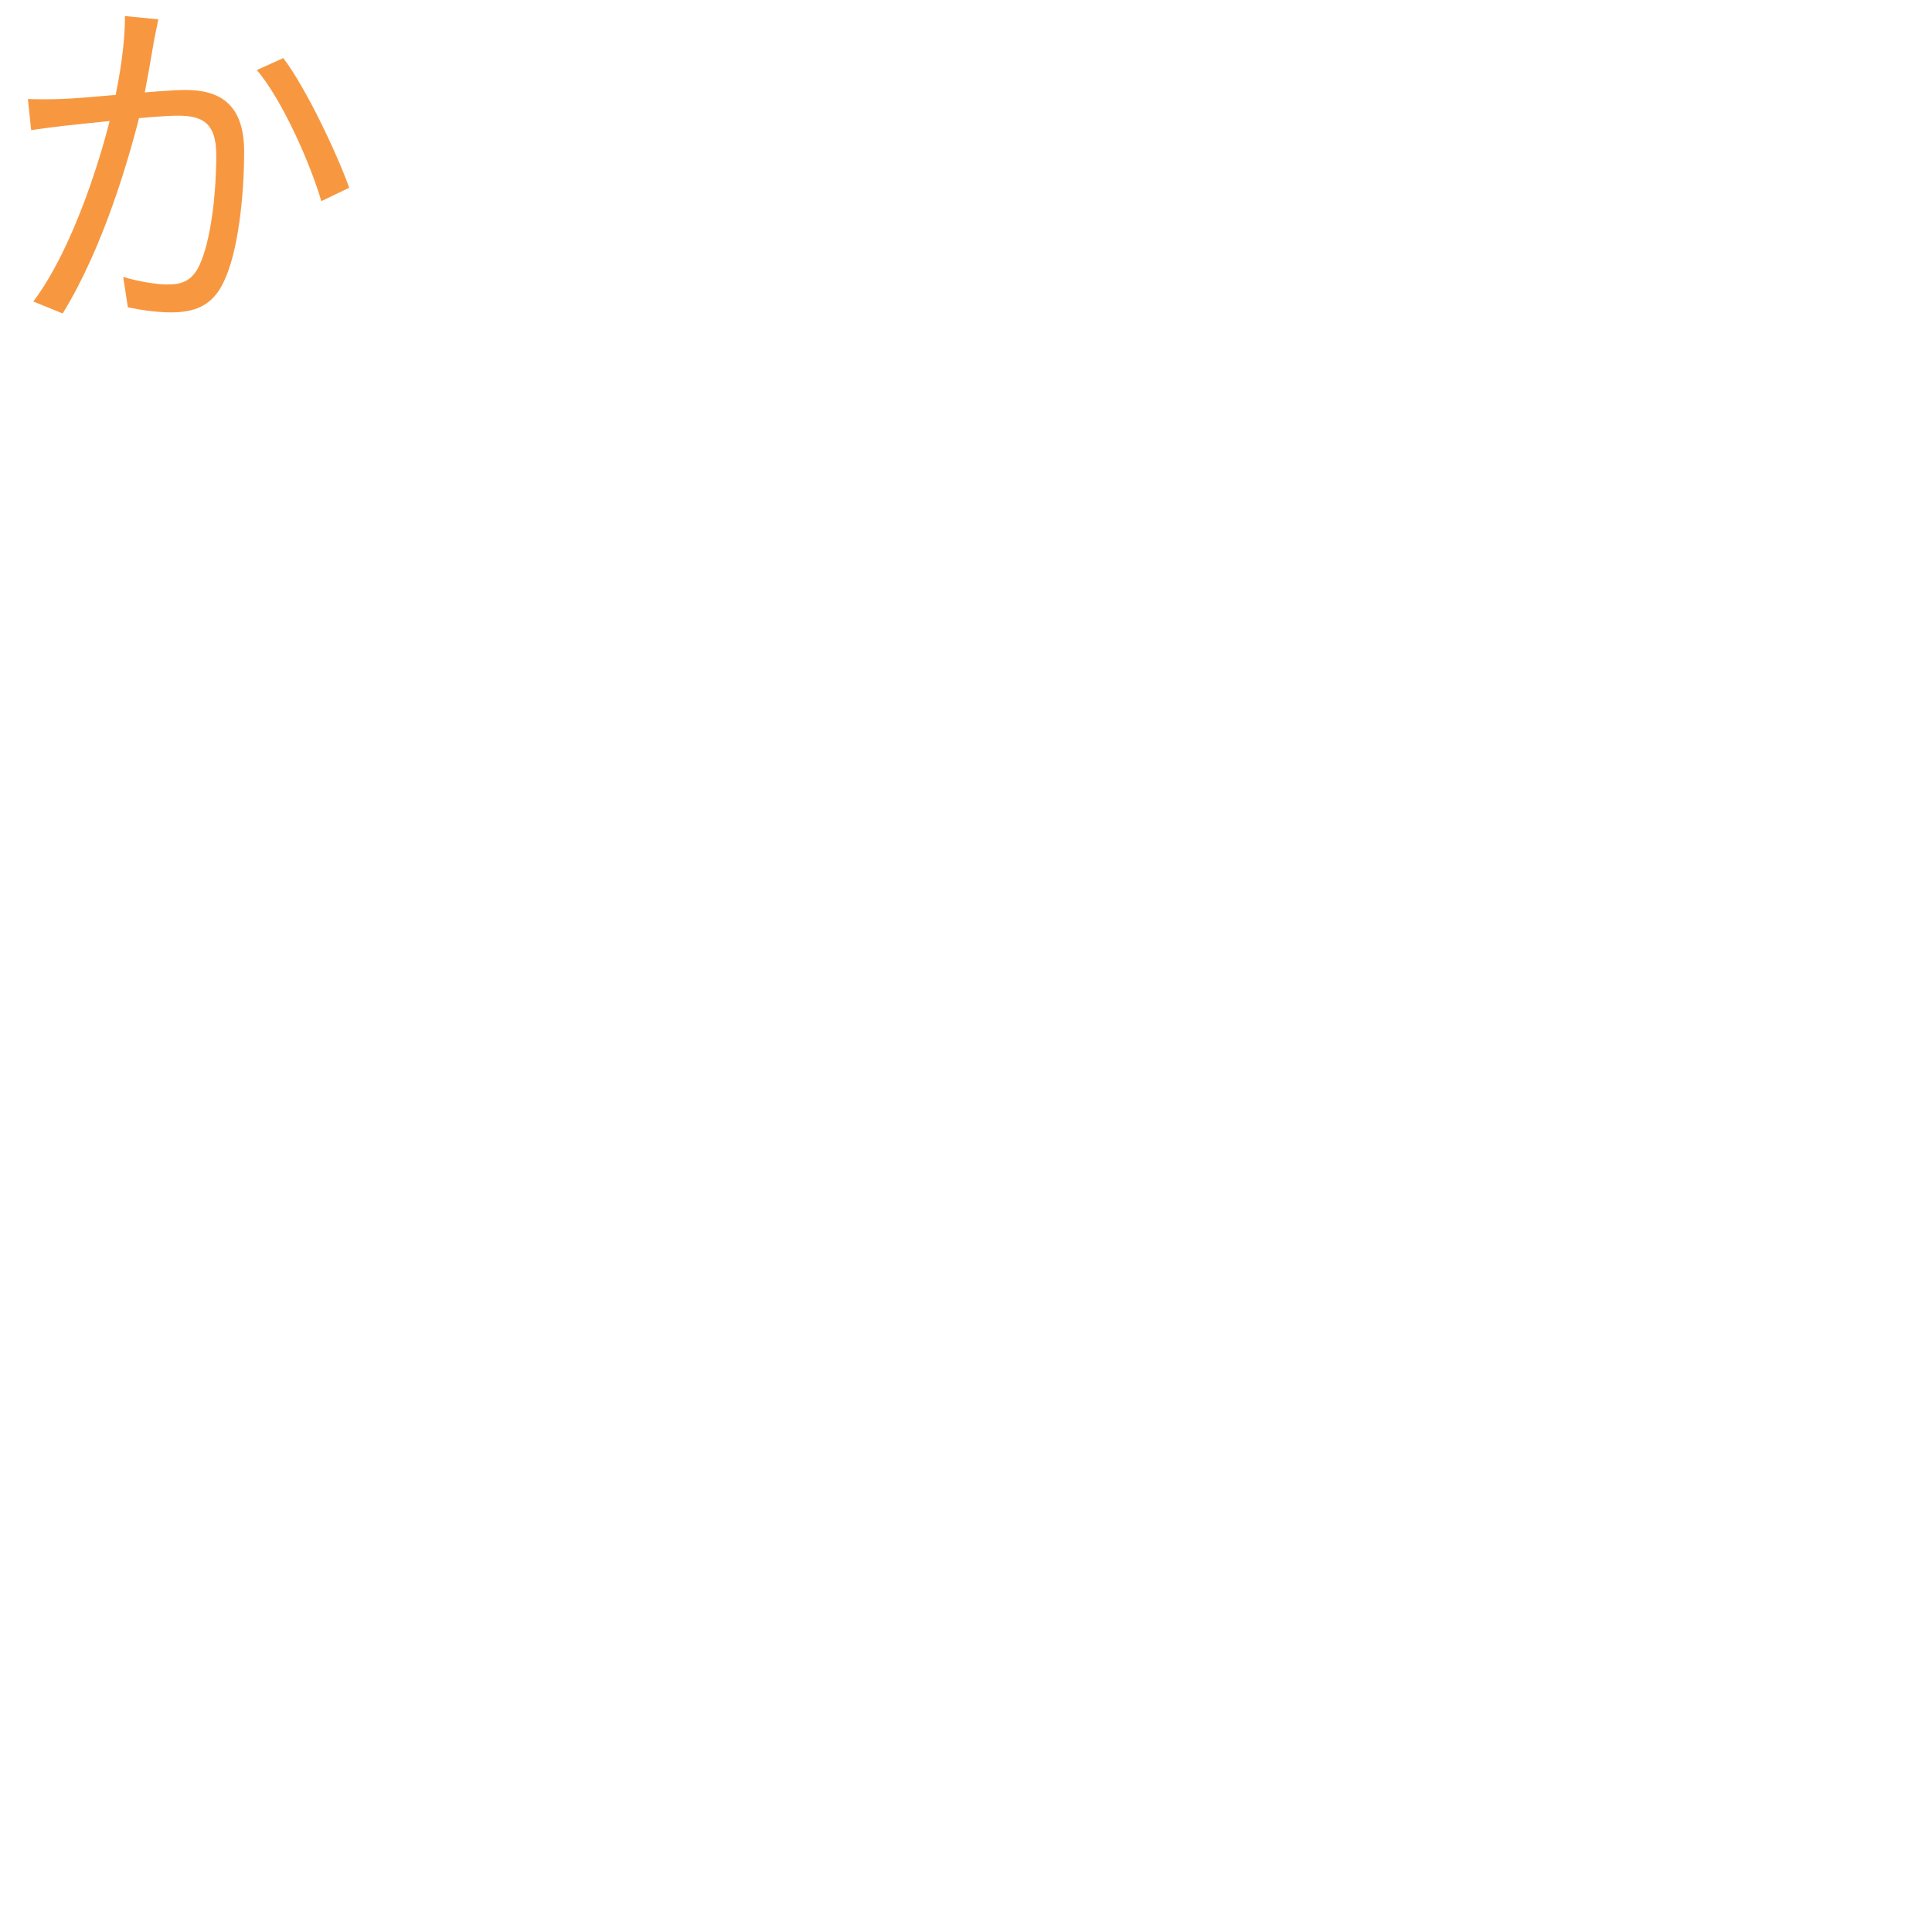
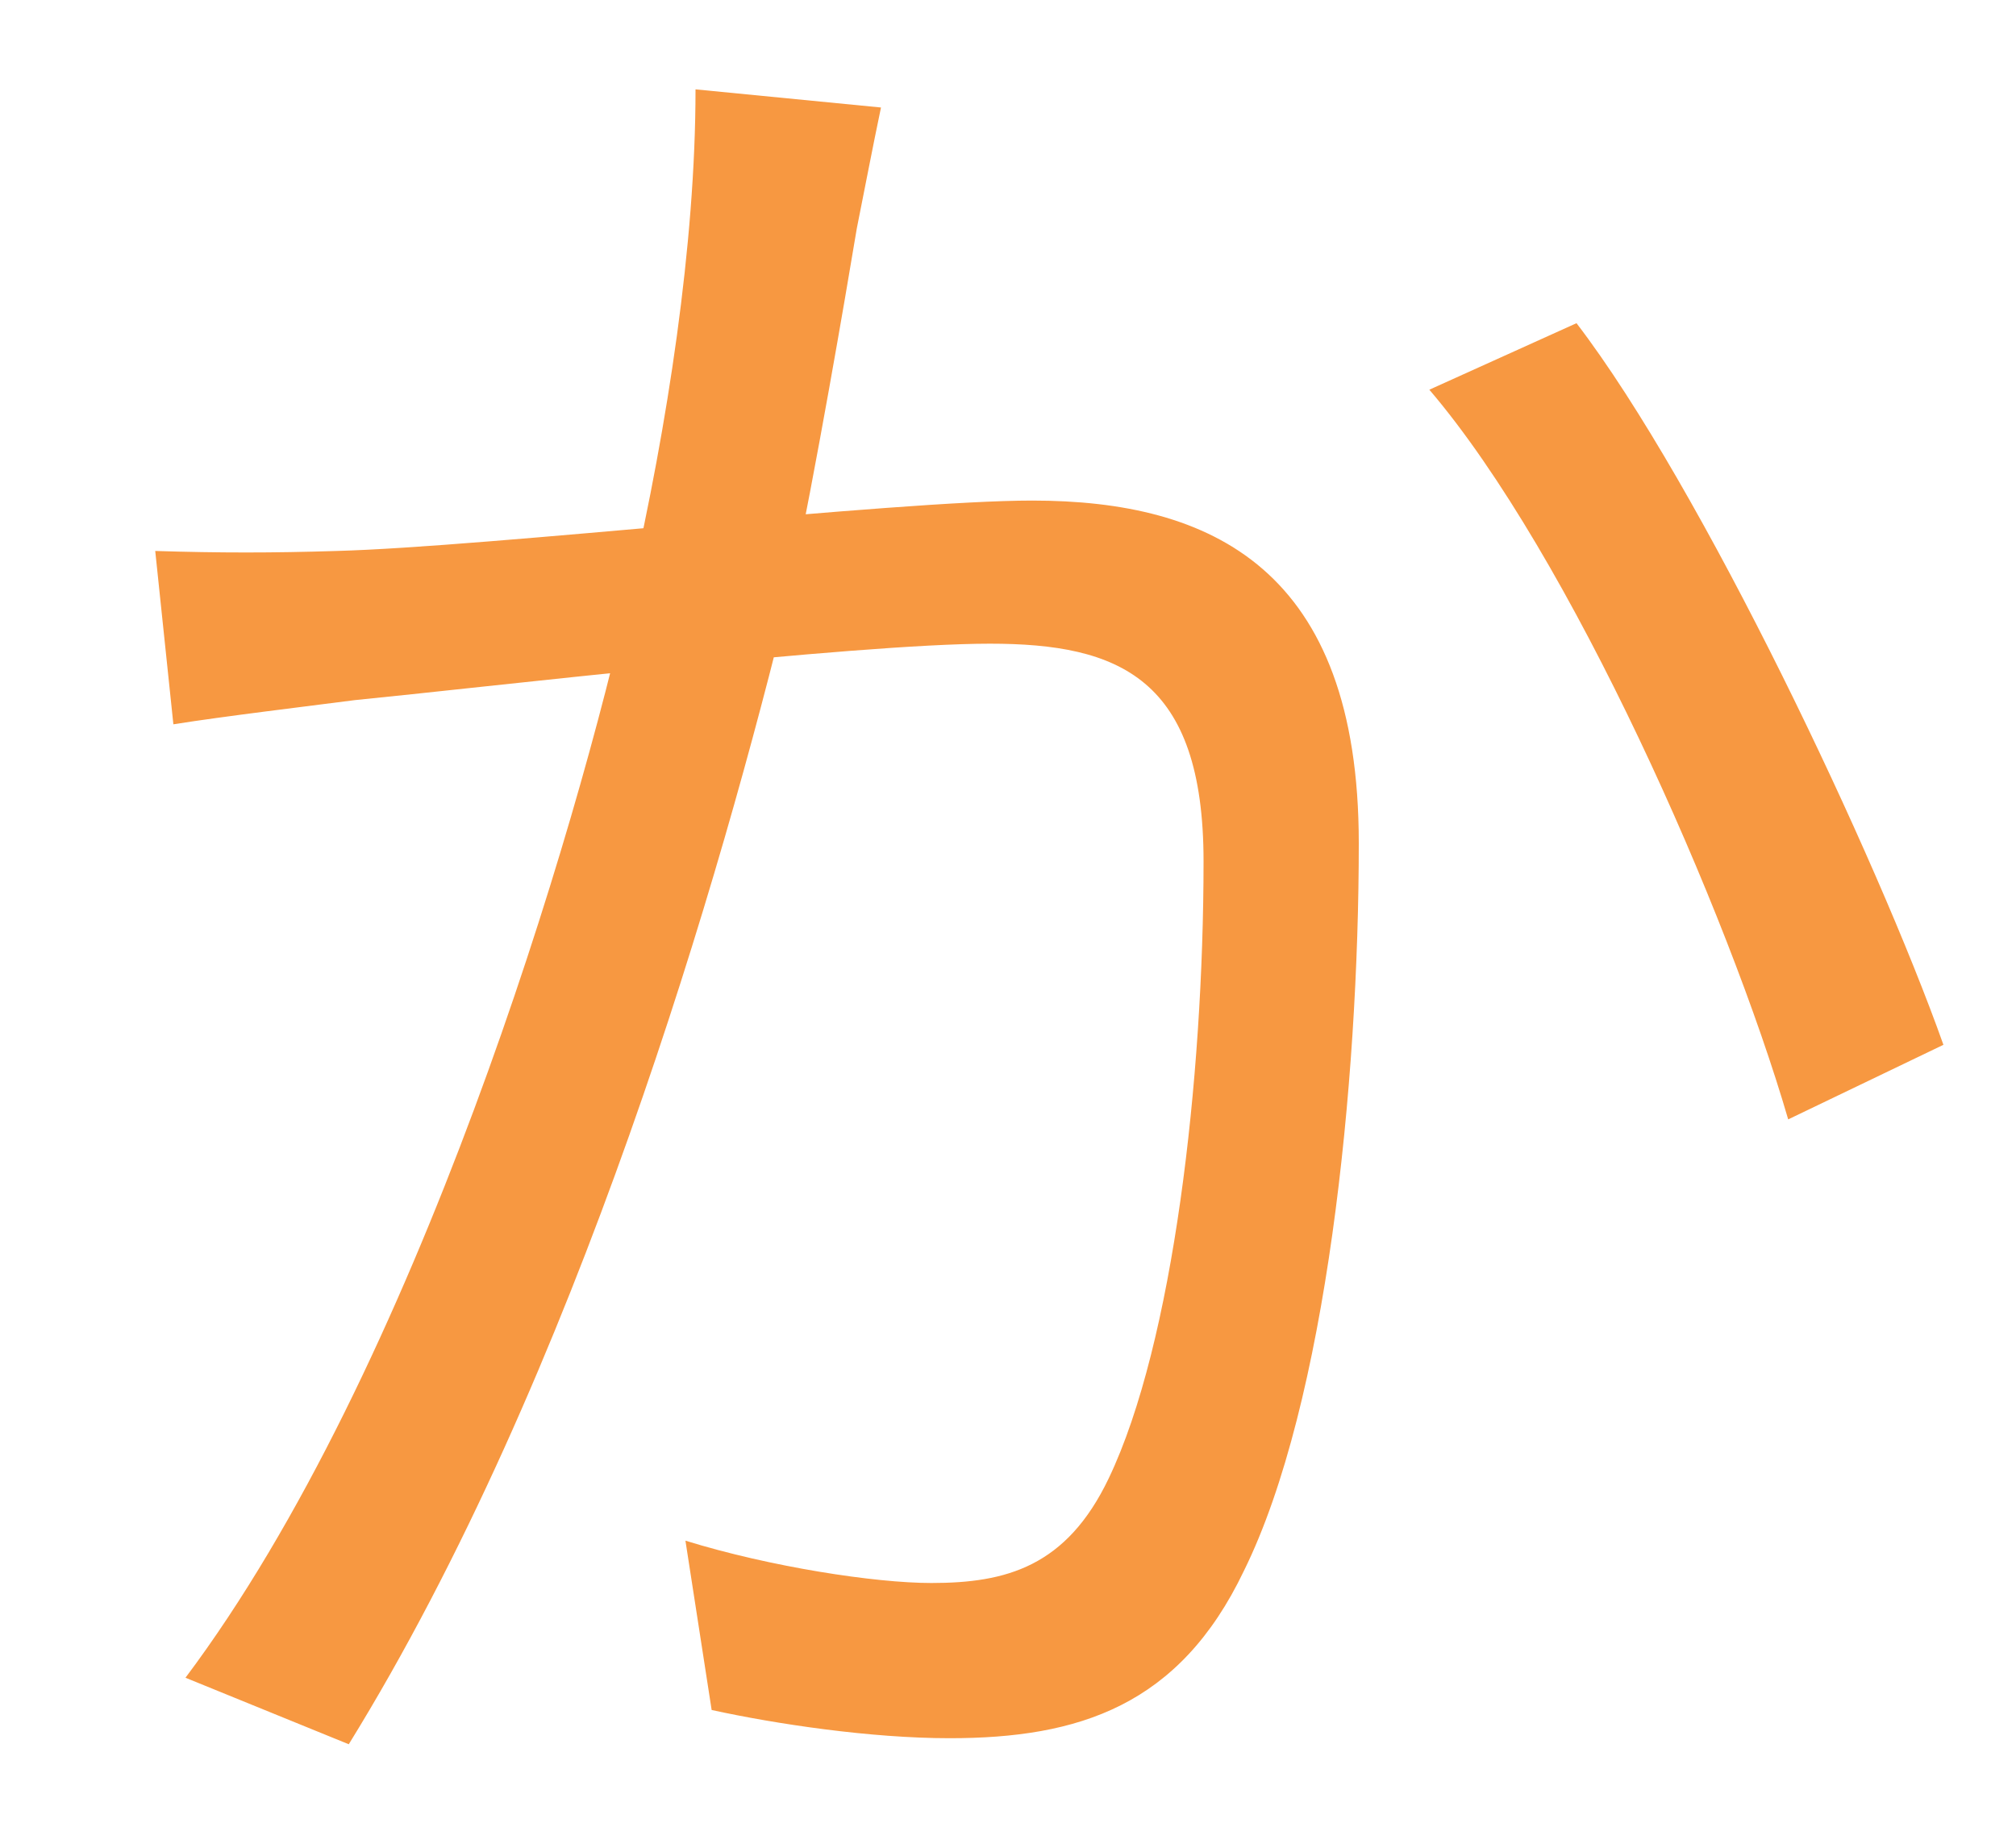
- <svg xmlns="http://www.w3.org/2000/svg" width="64" height="64" viewBox="0 0 64 64" fill="none">
+ <svg xmlns="http://www.w3.org/2000/svg" width="12" height="11" viewBox="0 0 12 11" fill="none">
  <path d="M5.244 0.64L4.14 0.532C4.14 1.456 3.972 2.536 3.756 3.484C3.432 4.96 2.472 8.164 1.104 9.988L2.076 10.384C3.432 8.188 4.296 5.2 4.704 3.52C4.86 2.776 5.028 1.792 5.1 1.36C5.148 1.12 5.196 0.868 5.244 0.64ZM9.384 1.924L8.508 2.32C9.348 3.304 10.284 5.428 10.644 6.664L11.568 6.22C11.172 5.104 10.128 2.896 9.384 1.924ZM0.924 3.28L1.032 4.312C1.332 4.264 1.836 4.204 2.112 4.168C2.844 4.096 5.088 3.832 5.892 3.832C6.66 3.832 7.164 4.036 7.164 5.128C7.164 6.424 6.984 7.996 6.6 8.8C6.348 9.328 5.988 9.424 5.544 9.424C5.208 9.424 4.584 9.328 4.08 9.172L4.236 10.18C4.62 10.264 5.184 10.348 5.652 10.348C6.42 10.348 7.02 10.156 7.404 9.352C7.896 8.356 8.088 6.448 8.088 5.02C8.088 3.388 7.212 2.98 6.144 2.98C5.328 2.98 2.892 3.256 2.004 3.28C1.62 3.292 1.308 3.292 0.924 3.28Z" fill="#F79841" />
</svg>
